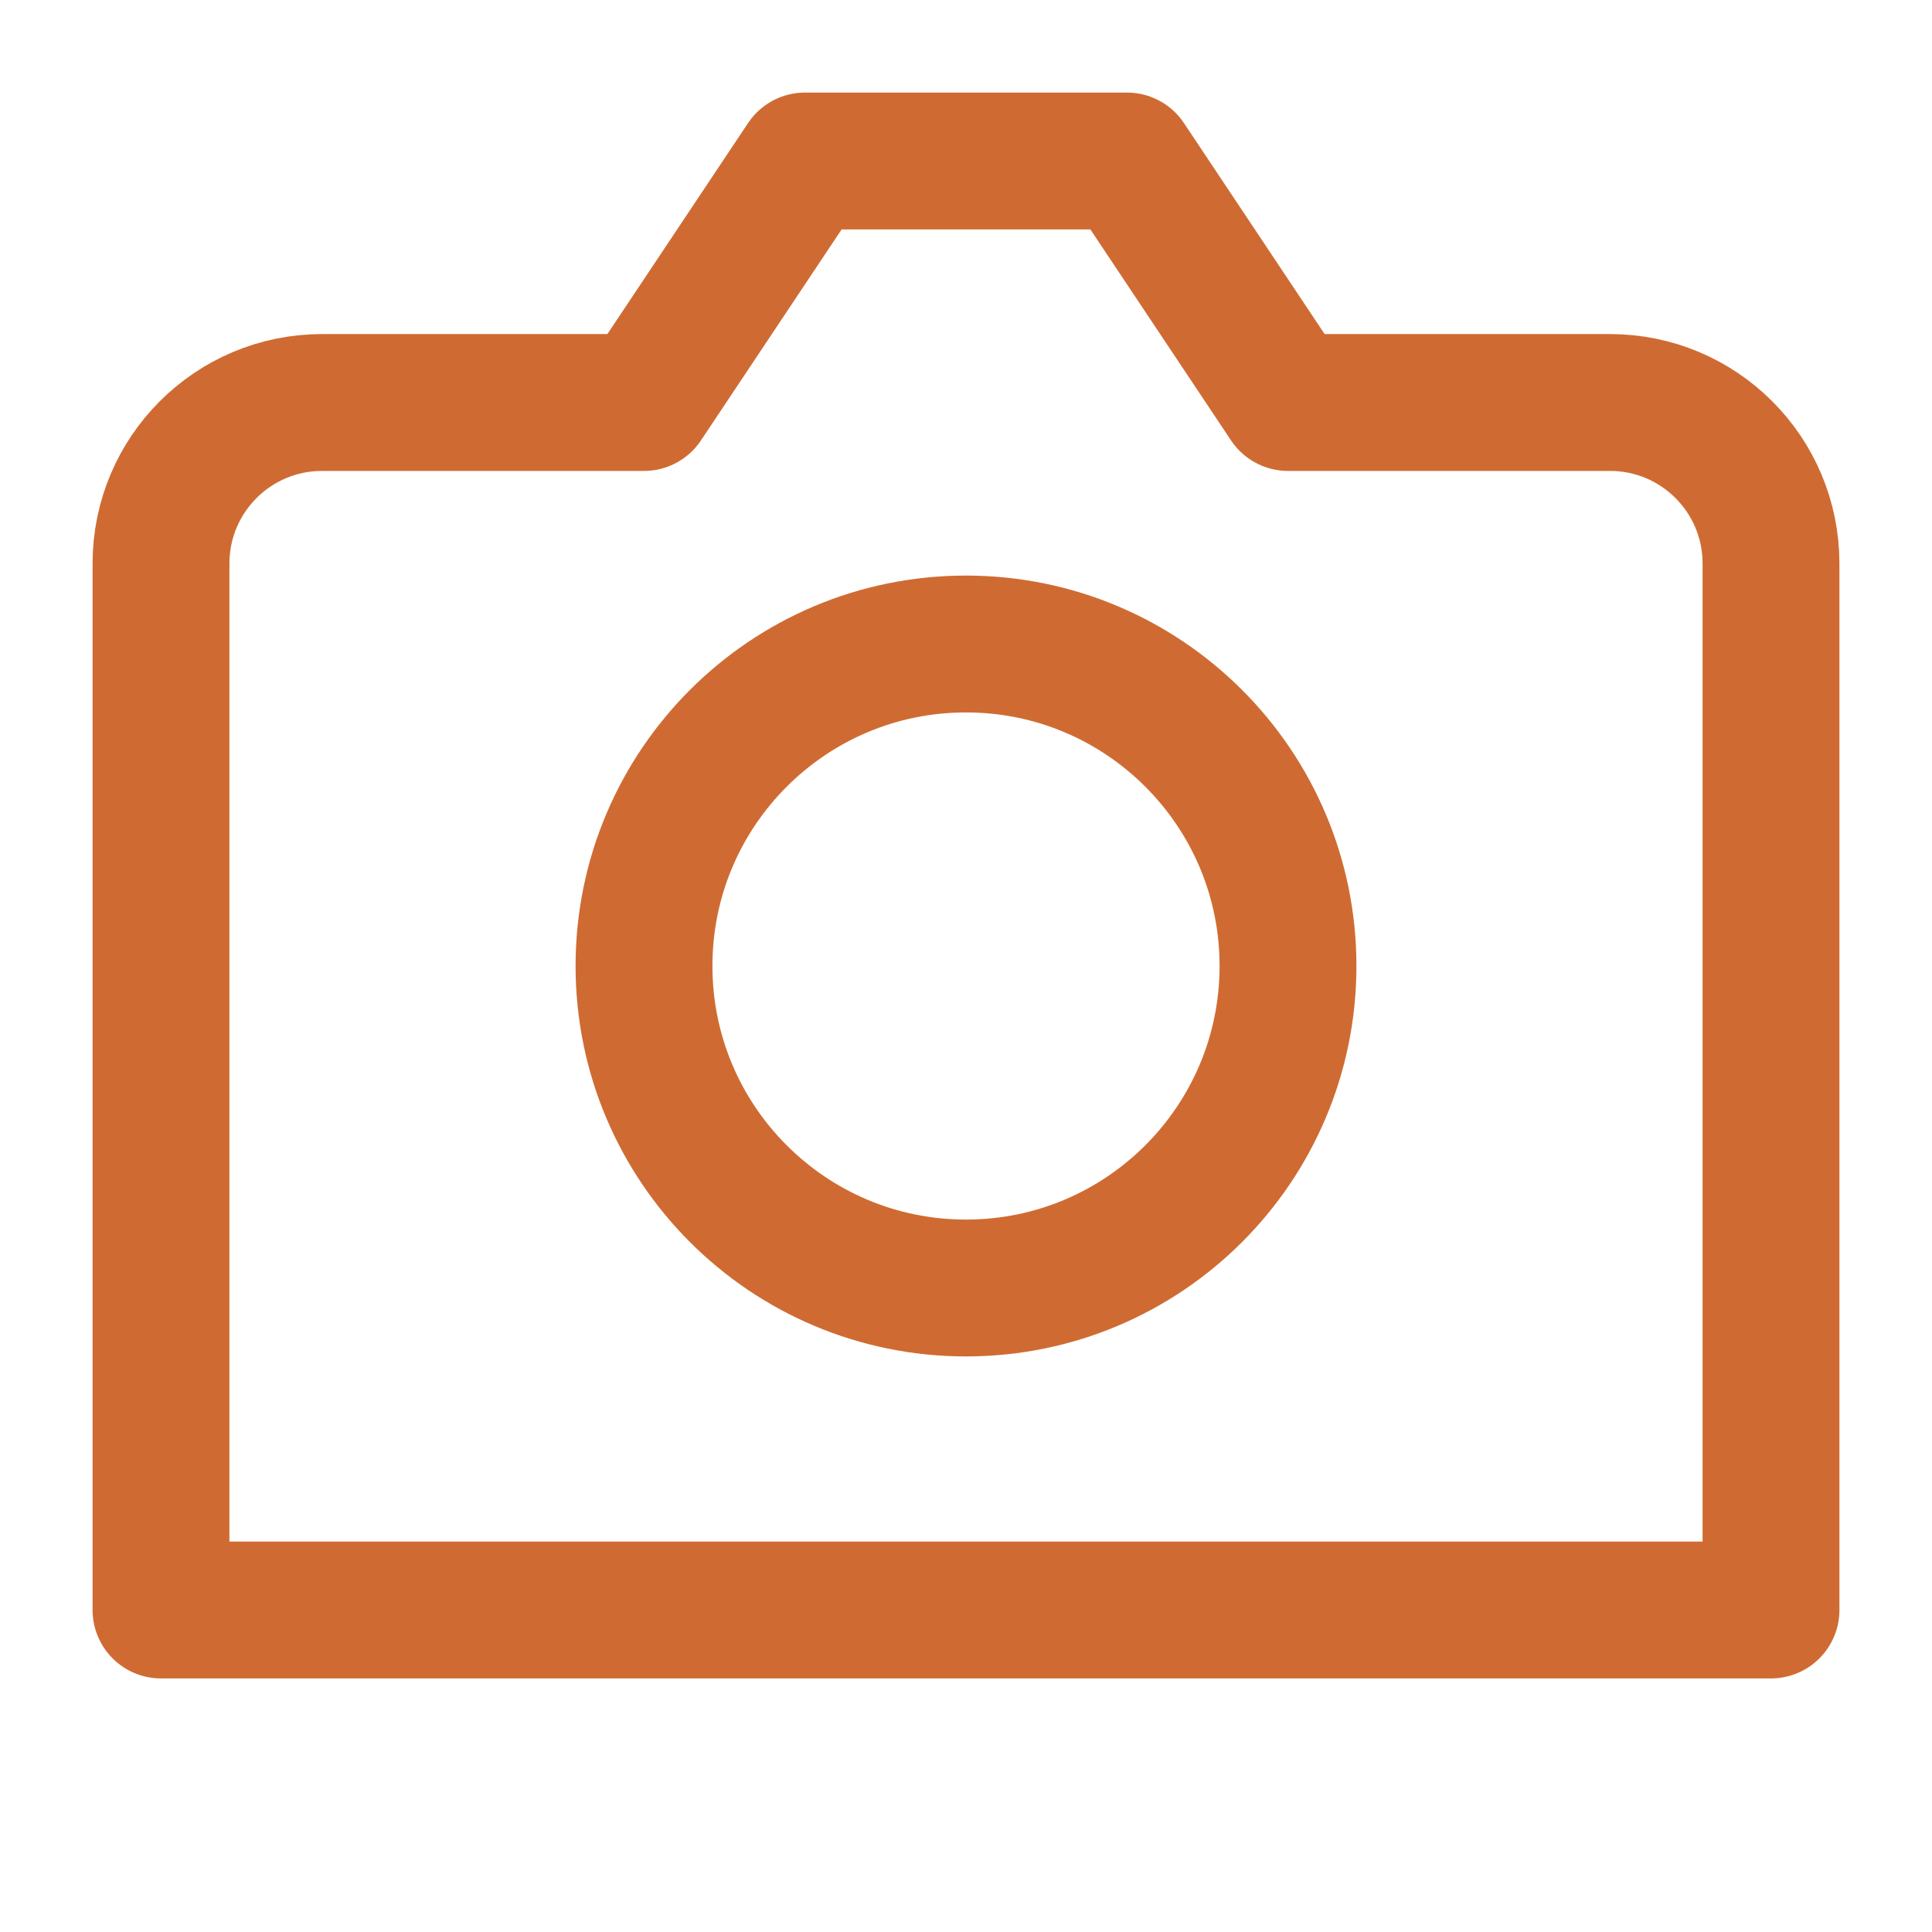
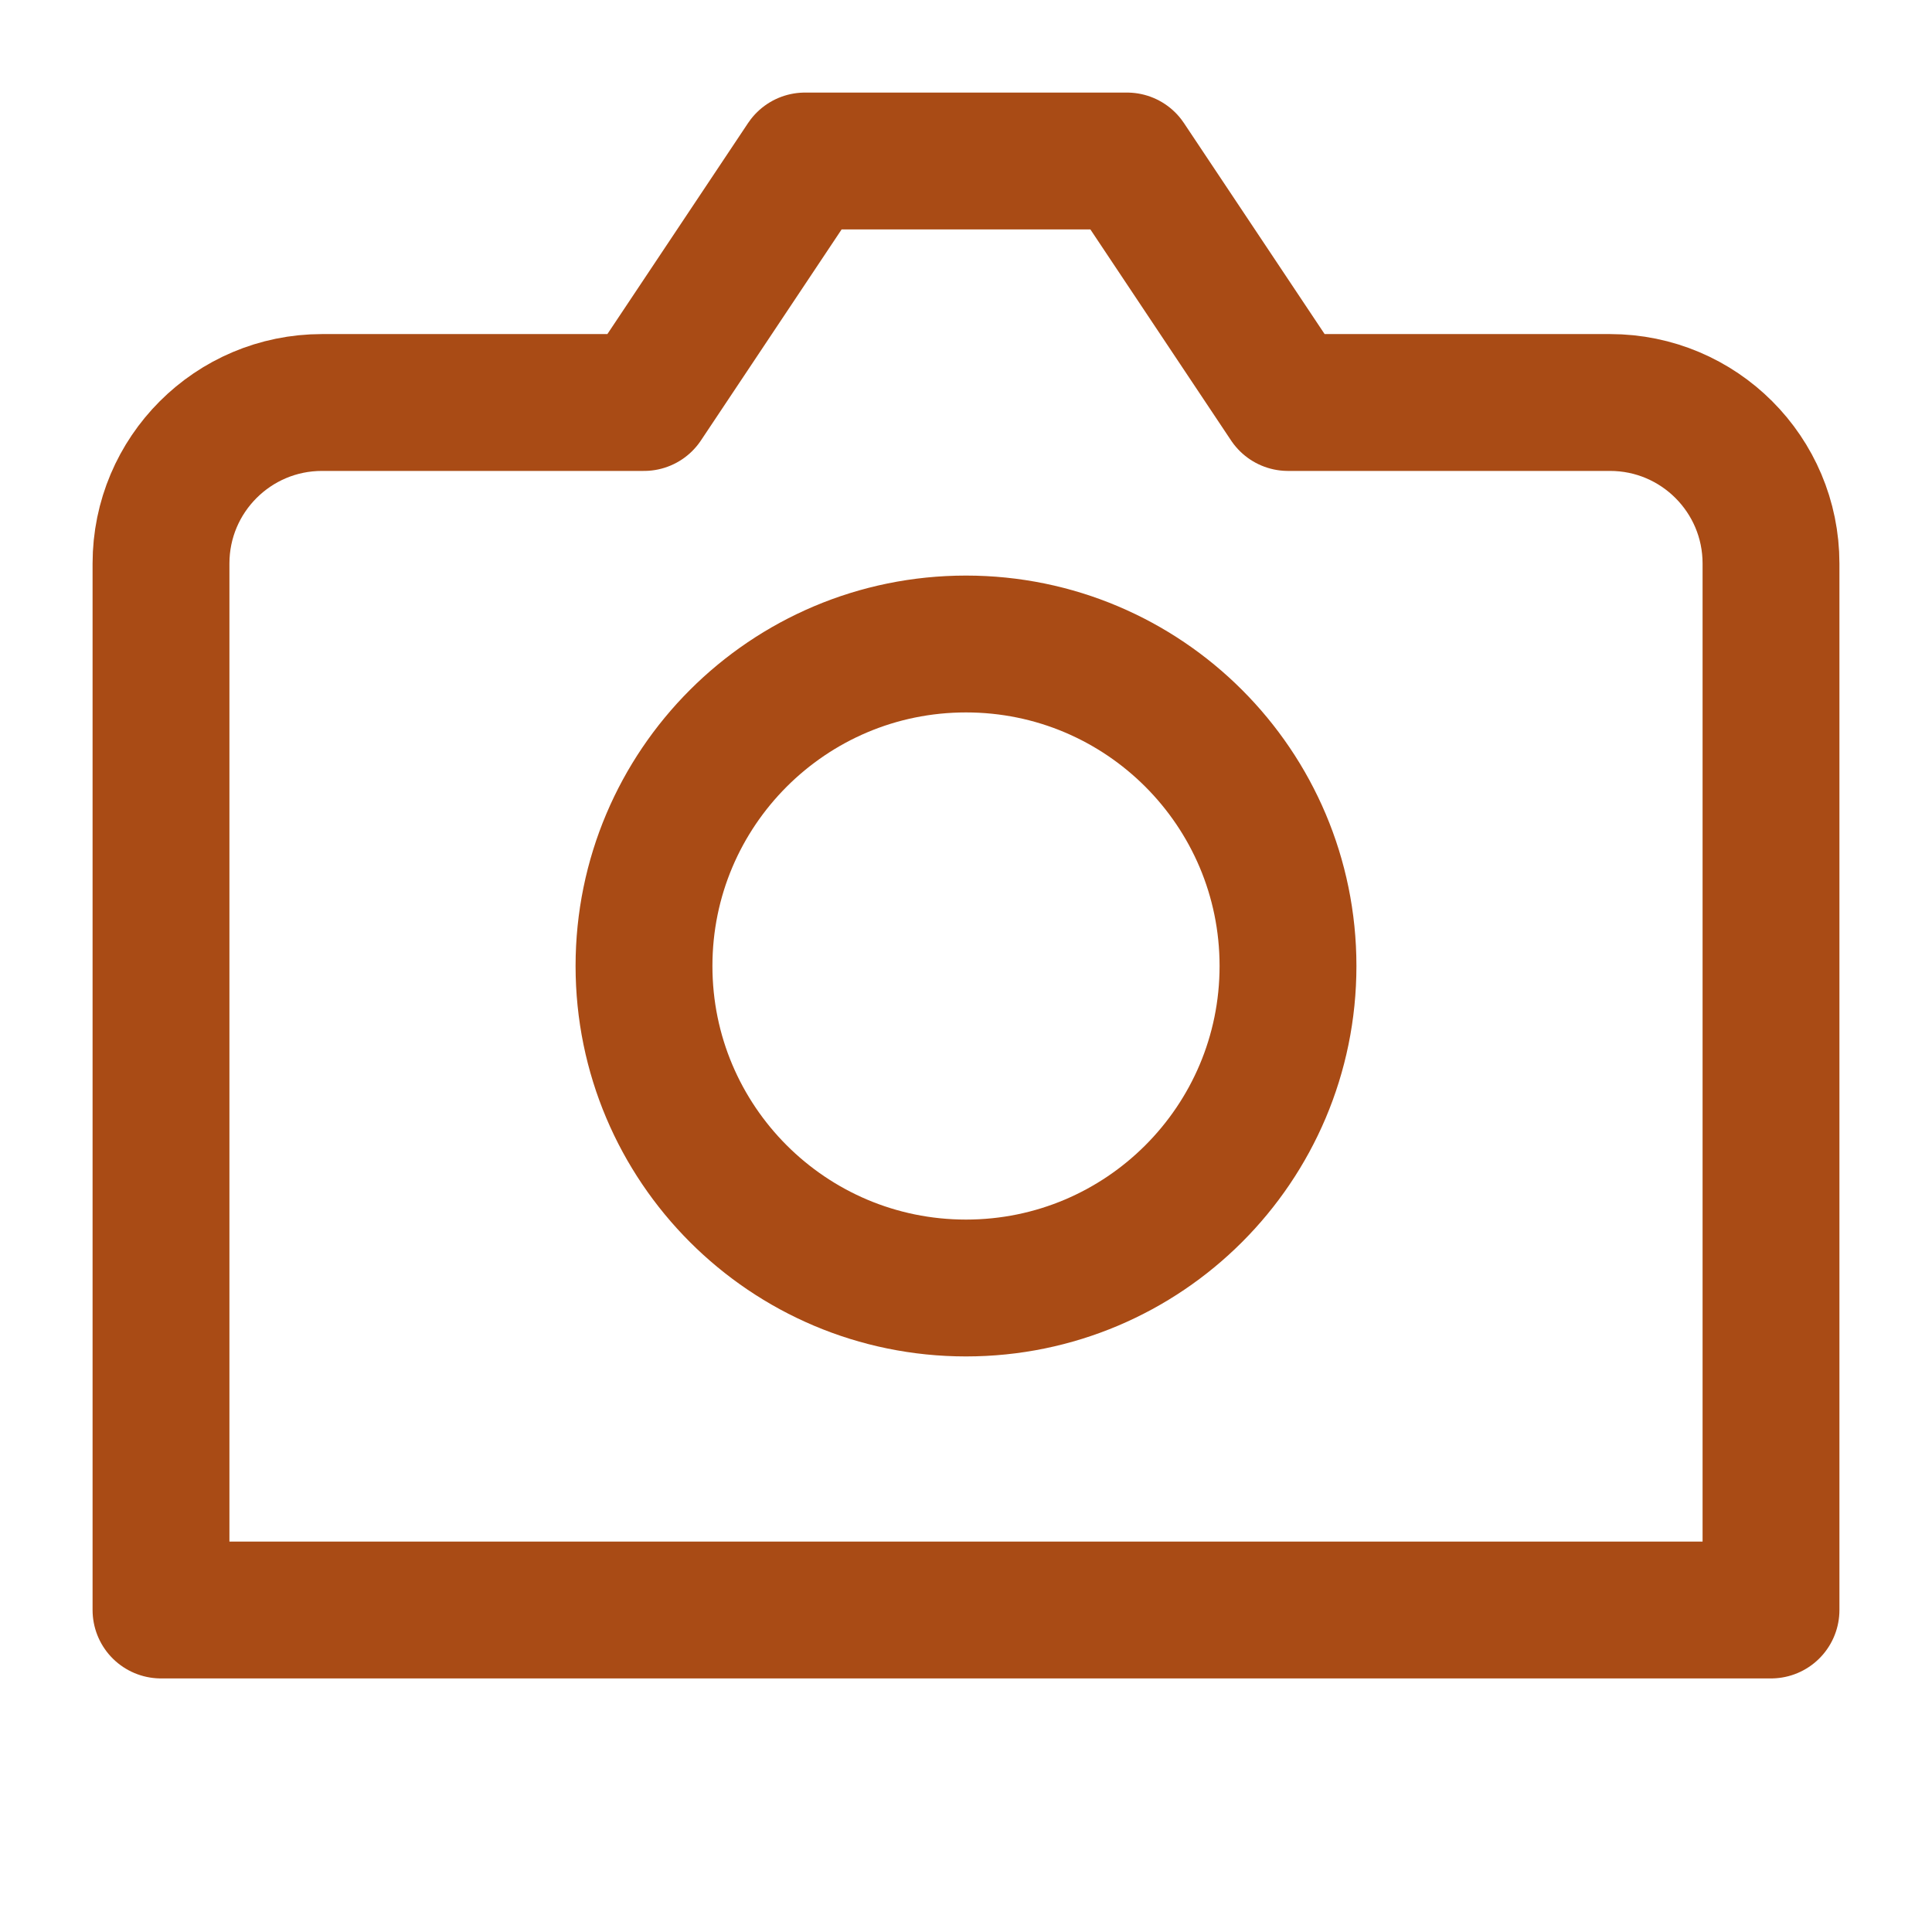
- <svg xmlns="http://www.w3.org/2000/svg" viewBox="0 0 24 24" fill="none" stroke="#CF6B32" stroke-width="1.7" stroke-linecap="round" stroke-linejoin="round">
+ <svg xmlns="http://www.w3.org/2000/svg" viewBox="0 0 24 24" fill="none" stroke="#A94B15" stroke-width="1.7" stroke-linecap="round" stroke-linejoin="round">
  <path d="M8 5l2-3h4l2 3h4a2 2 0 0 1 2 2v13H2V7a2 2 0 0 1 2-2z" />
  <circle cx="12" cy="12" r="4" />
</svg>
